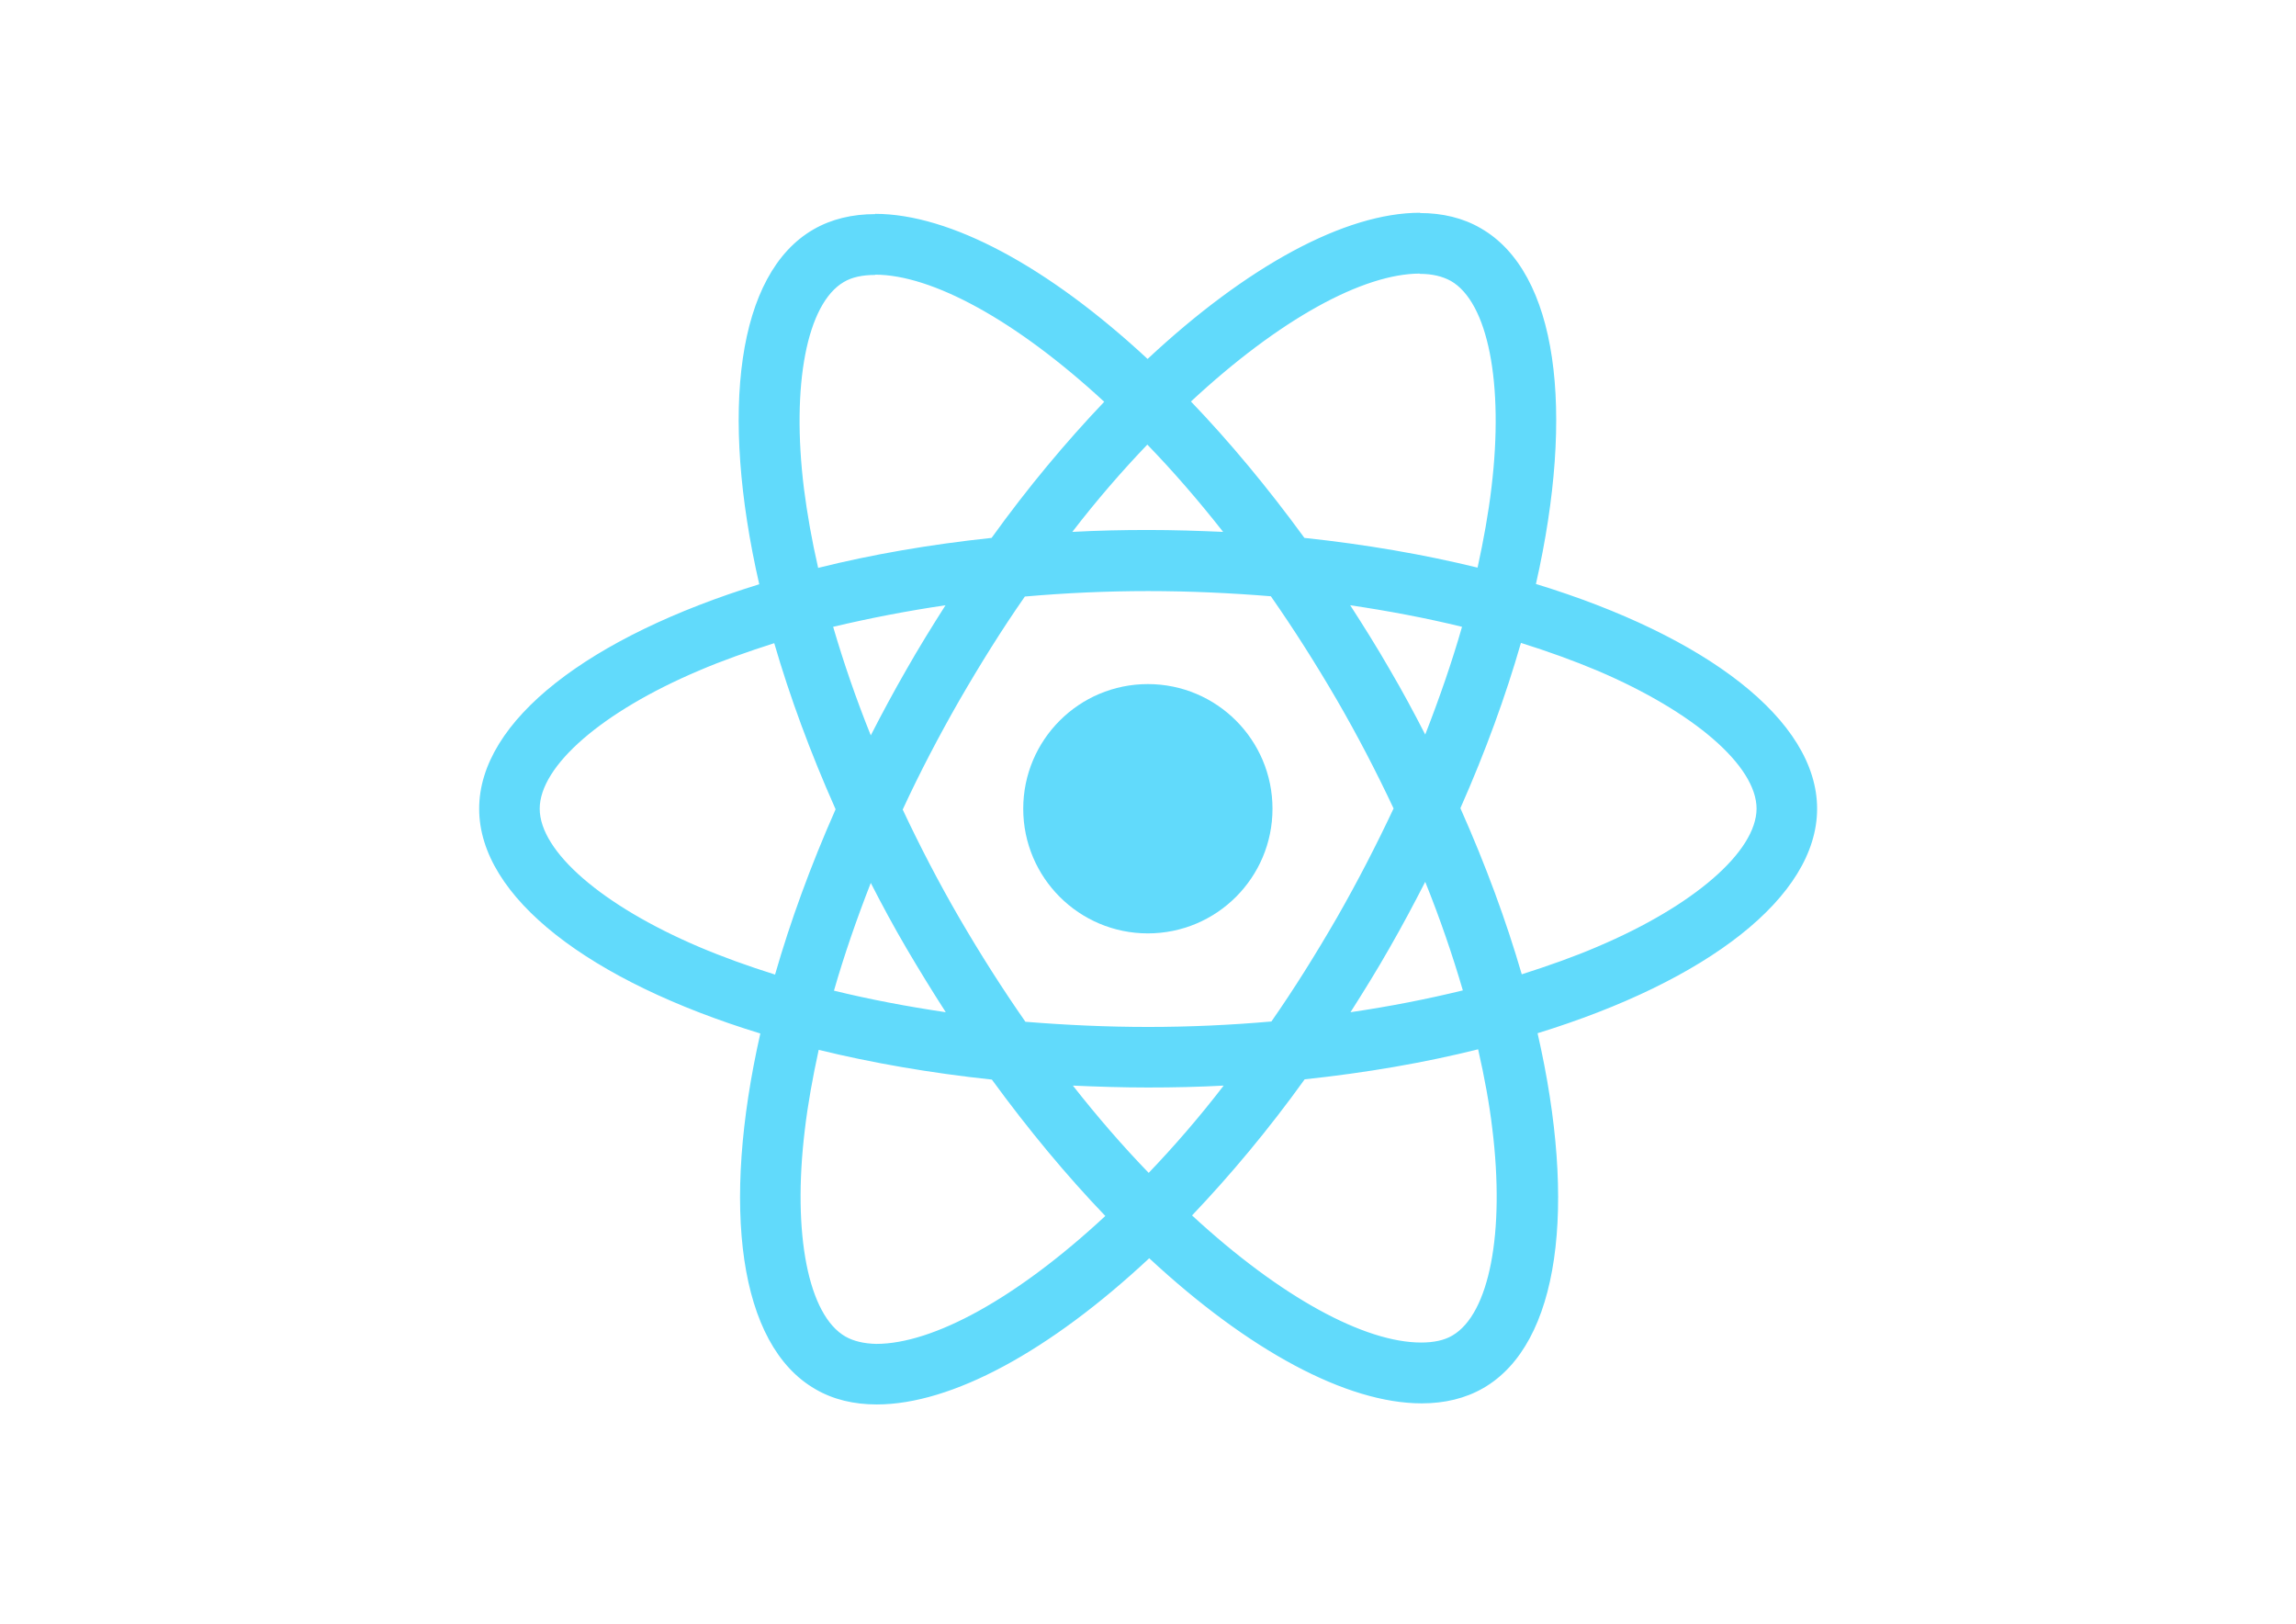
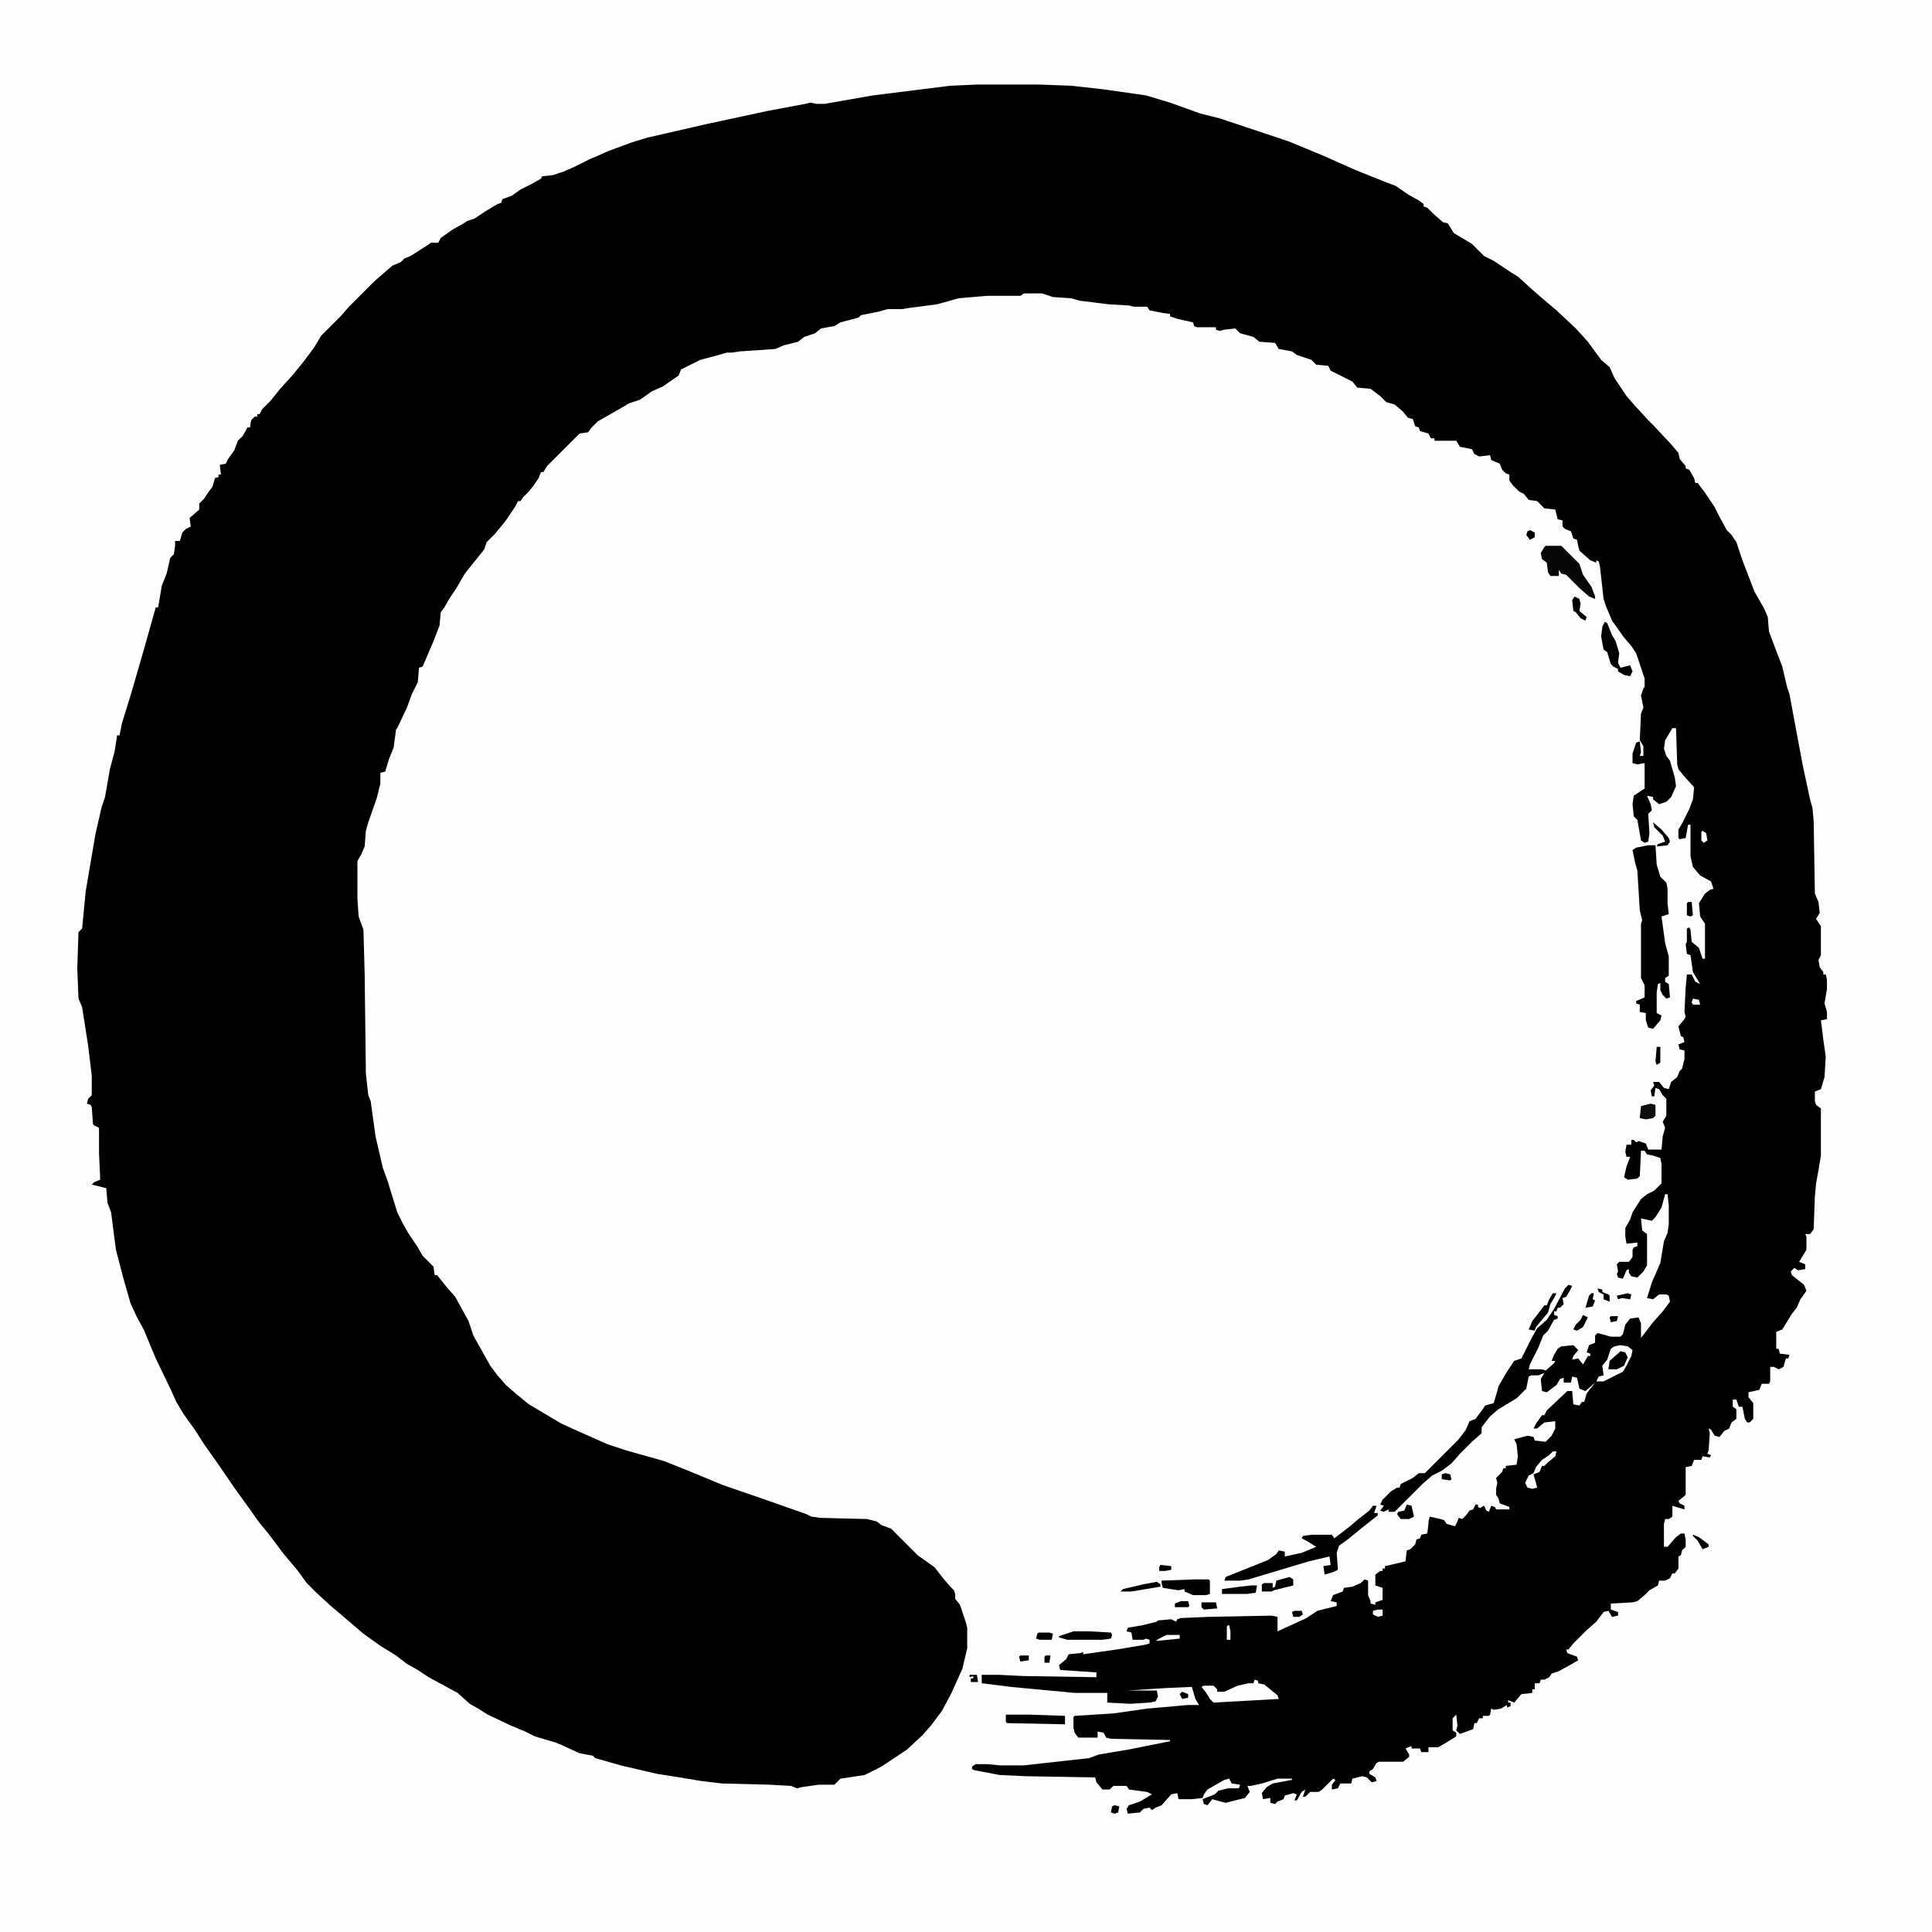
- <svg xmlns="http://www.w3.org/2000/svg" viewBox="0 0 841.9 595.3">
-   <g fill="#61DAFB">
-     <path d="M666.3 296.5c0-32.5-40.7-63.3-103.1-82.4 14.4-63.6 8-114.2-20.2-130.4-6.5-3.8-14.1-5.6-22.4-5.6v22.3c4.6 0 8.3.9 11.4 2.6 13.6 7.8 19.5 37.5 14.9 75.7-1.1 9.4-2.9 19.3-5.1 29.4-19.6-4.8-41-8.5-63.5-10.9-13.5-18.5-27.5-35.3-41.6-50 32.6-30.3 63.2-46.9 84-46.9V78c-27.5 0-63.5 19.6-99.9 53.6-36.4-33.8-72.4-53.2-99.9-53.2v22.3c20.7 0 51.4 16.5 84 46.6-14 14.7-28 31.4-41.3 49.9-22.6 2.4-44 6.1-63.6 11-2.3-10-4-19.7-5.2-29-4.7-38.2 1.1-67.9 14.6-75.8 3-1.8 6.9-2.6 11.5-2.6V78.5c-8.4 0-16 1.8-22.6 5.6-28.1 16.2-34.4 66.7-19.9 130.1-62.2 19.2-102.7 49.9-102.7 82.3 0 32.5 40.7 63.3 103.1 82.4-14.4 63.6-8 114.2 20.2 130.4 6.5 3.8 14.1 5.6 22.5 5.6 27.5 0 63.5-19.6 99.9-53.6 36.4 33.8 72.4 53.2 99.9 53.2 8.4 0 16-1.8 22.6-5.6 28.1-16.2 34.4-66.7 19.9-130.1 62-19.1 102.5-49.9 102.5-82.3zm-130.2-66.7c-3.7 12.9-8.3 26.2-13.5 39.5-4.1-8-8.4-16-13.1-24-4.6-8-9.5-15.8-14.4-23.4 14.2 2.1 27.9 4.7 41 7.9zm-45.8 106.5c-7.8 13.5-15.8 26.3-24.1 38.2-14.9 1.3-30 2-45.2 2-15.1 0-30.2-.7-45-1.9-8.3-11.9-16.4-24.6-24.2-38-7.6-13.1-14.5-26.4-20.8-39.8 6.2-13.4 13.2-26.8 20.7-39.9 7.8-13.5 15.8-26.3 24.1-38.2 14.9-1.3 30-2 45.2-2 15.1 0 30.2.7 45 1.9 8.3 11.9 16.4 24.6 24.2 38 7.6 13.1 14.5 26.4 20.8 39.8-6.3 13.4-13.2 26.8-20.7 39.9zm32.3-13c5.4 13.4 10 26.8 13.8 39.8-13.1 3.2-26.9 5.9-41.2 8 4.9-7.7 9.8-15.6 14.4-23.7 4.6-8 8.9-16.1 13-24.1zM421.2 430c-9.3-9.6-18.6-20.3-27.8-32 9 .4 18.2.7 27.5.7 9.4 0 18.7-.2 27.8-.7-9 11.7-18.3 22.4-27.5 32zm-74.4-58.9c-14.2-2.1-27.9-4.7-41-7.9 3.7-12.9 8.3-26.2 13.5-39.5 4.1 8 8.4 16 13.1 24 4.7 8 9.5 15.8 14.4 23.4zM420.7 163c9.3 9.6 18.6 20.3 27.8 32-9-.4-18.2-.7-27.5-.7-9.4 0-18.7.2-27.8.7 9-11.7 18.3-22.4 27.5-32zm-74 58.9c-4.9 7.7-9.8 15.6-14.4 23.7-4.6 8-8.9 16-13 24-5.4-13.4-10-26.8-13.8-39.8 13.1-3.1 26.9-5.8 41.2-7.9zm-90.5 125.2c-35.4-15.1-58.3-34.9-58.3-50.6 0-15.7 22.9-35.6 58.3-50.6 8.6-3.7 18-7 27.7-10.1 5.7 19.6 13.2 40 22.5 60.9-9.2 20.8-16.6 41.1-22.2 60.6-9.9-3.1-19.3-6.5-28-10.2zM310 490c-13.6-7.8-19.5-37.5-14.9-75.7 1.1-9.4 2.9-19.3 5.1-29.4 19.6 4.8 41 8.5 63.5 10.9 13.5 18.5 27.5 35.3 41.6 50-32.6 30.3-63.2 46.9-84 46.9-4.5-.1-8.3-1-11.3-2.7zm237.2-76.2c4.7 38.2-1.1 67.9-14.6 75.8-3 1.8-6.9 2.6-11.5 2.6-20.7 0-51.4-16.5-84-46.6 14-14.7 28-31.4 41.3-49.9 22.6-2.4 44-6.1 63.6-11 2.3 10.1 4.1 19.8 5.2 29.1zm38.5-66.7c-8.6 3.7-18 7-27.7 10.1-5.7-19.6-13.2-40-22.5-60.9 9.2-20.8 16.6-41.1 22.2-60.6 9.9 3.1 19.3 6.5 28.1 10.2 35.4 15.1 58.3 34.9 58.3 50.6-.1 15.7-23 35.6-58.4 50.6zM320.8 78.4z" />
-     <circle cx="420.9" cy="296.5" r="45.7" />
-     <path d="M520.5 78.1z" />
-   </g>
+ <svg xmlns="http://www.w3.org/2000/svg" version="1.1" viewBox="0 0 1600 1600" width="1280" height="1280">
+   <path transform="translate(0)" d="m0 0h1600v1600h-1600z" fill="#FDFDFD" />
+   <path transform="translate(810,70)" d="m0 0h50l27 1 27 3 35 5 20 6 25 9 16 4 57 19 29 12 27 12 25 10 8 3 10 7 9 5 4 3v2l3 1 5 5 8 7 4 1 5 8 15 9 10 10 8 4 15 10 5 3 11 10 8 7 13 11 16 15 10 11 11 15 7 6 4 9 10 15 7 8 11 12 5 5 14 15 6 7 1 5 5 6v2l3 1 4 7 1 4h2l6 8 8 12 4 8 6 11 4 4 4 6 5 15 10 26 8 14 3 7 1 12 6 16 5 13 4 17 2 6 5 27 6 32 6 28 2 7 1 11 1 60 3 7 1 9-3 5 4 6v24l-2 4 1 6 3 4v2h2l1 4v8l-2 12 2 7v6l-5 1 2 16 2 14-1 17-3 10-5 2v8l1 3 4 3v39l-2 12-2 11-1 11-1 27-3 4h-4l1 2v11l-6 10 5 2v4l-6 1-3-2-3 3 1 3 10 8 2 5-5 7-3 7-4 5-8 13-5 2v14h2l1 4 8 1-1 3h-2l-2 7-4 2-4-2h-3v12l-1 2h-6l-2 5-9 2v4l4 5v13l-3 3h-2l-2-3-2-10h-3l-2-6h-3v6l3 2v8l-4 3-2 5-4 2-4 5-4-1-3-5-2-1 1 4-1 14-1 3 3 1-1 2-6-1-1 3h-6l-2 5-5 1v23l-6 5 1 2 4 2v3l-7-2-3-1v6 3l-3 2h-3l-1 4v19h3l7-8 4-3h3l1 5v6l-3 3-1 4-2 1v10l-3 4h-2l-2 4-4 2h-5l-1 4-7 4-4 4-6 5-4 1-18 1v5l6 2v3l-5 1-3-5-4 1-6 8-8 7-11 11-4 5h-2l1 3 8 3 1 3-7 4-9 5-6 2-2 3-4 2h-3l-1 3h-4v5h-2v3l-9 1-6 7-5-2v2h2v3l-3 1v-2l-5 3-6 1-2-1-1 5-1 1h-5v2h-3l-2 4h-2l-1 5-11 4-3-3 1-4-1-9-3 3v10l3 2v3l-8 5-7 4h-8v4h-6l-1-3h-7v-2l-5 2 3 5v2l-5 4h-20l-2 1-3 5-3 2v2l5 3 1 3-4 1-4-4-4-1-8 2-1 4h-9l-2 4-5 1v-4l3-4-2-1-9 9-3 2h-7l-4 4h-2l2-6-3 2-4 7h-2l2-5-3-1-7 2-1 3-5 2-2 2-4-1v-4l-6 1-1-5 4-5 5-3 16-3v-1h-12l-13 4-9 2h-3l2 5-4 5-16 4-4-1-7-2-4 5-3-1-1-4 10-4 3-3 8-2h9l1-3-7-1-2-4-4 1-14 8-3 4-1 3-9 1h-11l-1-5-5 1-8 9-5 2-3 2-2-2-5 1-3 3-10 1-1-4 2-3 9-3 10-6-4-2-15-2-2-3h-11l-3 3h-6l-5-6-1-4-57-1-22-1-21-4-2-1v-2l3-2h10l10 1h20l54-6 8-3 24-4 35-7v-1l-49-1-4-1-2-4-5-1v5h-16l-3-4-1-4v-9l1-1 32-2 28-4 34-3h9l-3-5-3-10-22 1-31 2h24l1 5-2 4-5 1-16 1-19-1v-8h-27l-53-5-24-3v-7h14l20 1 61 1v-4l-30-2-1-4 6-5 2-4 10-1 2-1v2l28-4 24-4 3-1v-3l-3-1-2 1h-9l-1-6-4-1 1-3 12-2 12-3 1-1 11-1 4 2 1-2 3-1 23-1 52-1 5 1v12l24-11 9-6 16-4v-3l-5-1 2-5 8-3 1-3 7-1 7-3 3-3 3 1v12l2 5v2l4 1v-2l6-2v-10l-6-2v-9l4-3h2v-2h2v-2l13-3 4-1 1-9 3-1 4-4 1-4 3-1 1-3 5-1 1-8v-2l1-4 9 2 3 1 2 3 7 2 2-4 1-3 3 1 3-3 3-4 3-1 2-4h2v2l2 1 1-1 2-1 2 4 2 1 2-5 3 1 1 2h11v-2l-8-3-1-4-2-3v-5l1-5-1-4 5-5 1-3h2v-2l9-1 1-7-1-10-2-4 11-3 5 1 1 3 9 1 5-5 3-6v-6l-9 1-6 5h-3l2-4 5-7h2l2-4 17-16h4l1 11 5 1 2-3h2l2-7 7-9-8 7-5-2-2-9-4-1-1 5h-6v-4l-3 1-3 5-8 6-4-1-1-10 3-5-5 2h-6l-2 1-2 10-8 8-15 9-7 6-7 9v5l-8 7-10 10-7 8-8 6-8 4-8 7-23 23h-5v-2l-4 2-3-1 3-4-3-1 2-4 7-7 5-3h2l1-3 10-5 5-4h5l28-28 6-8 3-7 5-2 6-8 2-3 7-2 3-10 1-4 7-12 6-9 6-2 8-16 5-9 8-7 6-9 9-17 3-3 3 1-2 4-3 5-3 1 1 5-3 3h-2l-1 3h-2v3l3 1v2l-3 1-5 9-4 4-4 10-7 14-1 4h11l3 1 7-6 1-2h-3l2-5 3-5 3-2 10-1 4 4-4 5-1 3 5-1 4 5 4-7h2v-2l-3-1 2-6 5-2v-6l2-2 4 1 7 2h8l2-2 2-8 4-5 7-1 2 5v12l10-13 8-9 6-8-1-5-2-1h-6l-5 4-5-1 4-13 7-16 3-18 3-7 1-7v-16l-1-9h-2l-3 11-5 8-3 3-9-2 1 10 4 3v26l-3 5-5 5-5-1-2-3v-3l-2 1-3 7-4-1-1-3 1-2-1-6 2-2h8l3-4v-6l1-2 3-1v-3l-9 1-1-6v-7l4-7 2-6 7-11 5-4 6-3 6-6v-16l-1-5-6-2-5-1-2-3h-3l-1 21-2 2-8 1-3-2 2-9 3-8h-3l-1-4 1-6h4v-4h2l2 2 2-1 6 2 2 5h11l1-11 2-7-2-5 3-5v-14l-3-3-3-5-3-1-1 7h-2l-1-5 3-4-1-3h5l4 5 4 1 2-6 5-4 2-5 2-2 2-8v-7l-4-1-1-4 5-2-1-4-2-1-2-8 5-6 1-2-1-4 1-20 1-11h4l3 6 4 2-6-10-2-14-3-1-1-8 1-2v-11l2-1 1 2 1 10 6 5 3 9h2v-29l-4-6-1-11 5-8 4-3 3-1-2-6-9-5-6-7-2-9v-26h-2l-2 11-5 1-1-1v-7l3-5 6-12 3-8 1-10-9-10-4-5-1-4-1-30h-3l-6 10-1 7 2 6 3 4 4 14 1 7-4 9-4 4-6 2-5-4v-2l-5-1 3 7 1 5-3 3 1 16-1 7-3 1-3-2-3-17-3-3-1-10 1-7 9-6v-21l-6 1-4-1v-8l3-9 3-1 1 9-1 3h3v-8l-3-5 1-22 2-5-2-10 2-6 1-1v-7l-7-21-4-6-6-7-10-14-5-12-2-6-3-27-1-4-2-1v2l-5-2-9-8-1-4-1-5-3-1-2-6-5-2-2-2v-5l-4-1-2-8-9-1-6-6-7-1-4-5-4-2-5-5-3-4v-5l-3-1-3-3-2-5-7-3-1-4-9 1-4-2-2-4-10-2-3-5h-18v-2h-3l-2-4-7-2-1-3-3-1-2-6-4-1-4-5-7-6-7-2-5-5-8-6-11-1-4-5-18-9-2-4-10-1-4-4-12-4-4-3-11-2-3-5-13-1-5-4-11-3-4-4-9 1-4 1-3-1v-2h-16l-2-1-1-3-13-3-6-2v-2l-7-1-10-2-2-3h-11l-4-1-17-1-24-3-7-2-15-1-9-3h-15l-3 2h-28l-23 2-18 5-23 3-6 1h-12l-7 2-15 3-2 2-15 4-5 3-11 2-5 4-9 3-5 4-12 3-7 3-29 2-7 1h-4l-7 2-15 4-16 8-2 5-13 9-9 4-10 7-9 3-5 3-21 12-5 5-3 4-7 1-27 27-3 5h-2l-2 5-4 6-4 5-5 5-2 3h-2l-2 4-8 12-9 11-7 7-2 6-16 20-7 12-6 9-4 7-3 4-1 11-5 13-9 21-3 1-1 12-5 10-4 11-8 17-1 1-2 15-4 10-3 10-4 1v9l-3 12-7 20-2 7-1 13-3 7-3 5v31l1 15 4 11 1 37 1 82 2 18 2 5 4 29 6 26 4 11 8 26 5 10 4 7 8 12 4 7 9 9 1 7h2l8 10 7 8 11 20 4 12 14 25 6 8 7 8 8 7 11 9 27 16 11 5 27 12 15 5 32 9 20 8 29 12 32 11 37 13 4 2 7 1 39 1 8 2 4 3 8 3 22 22 14 10 7 9 6 7 3 3 1 3v4l4 5 5 15 1 4v17l-4 17-9 20-8 15-9 12-7 8-13 12-21 14-14 7-20 3-5 5h-13l-14 2-4 1-5-2-18-1-39-1-17-2-18-3-19-3-30-7-21-6-2-2-11-2-13-6-7-3-7-2-10-3-8-4-12-5-19-9-8-5-7-4-10-9-24-13-9-6-9-5-9-7-13-8-14-10-14-12-13-11-12-11-8-8-8-11-11-13-12-16-9-11-7-10-13-18-13-19-12-17-7-11-10-14-6-10-4-9-13-27-10-24-6-11-5-11-6-21-6-23-4-31-3-8-1-12-12-3 2-2 5-2-1-22v-21l-4-2-1-1-1-14-1-2-3-1 1-4 3-3v-16l-3-25-5-32-3-7-1-25 1-30 3-3 3-31 8-47 5-22 3-9 4-23 4-15 2-13h2l2-10 8-26 11-38 7-25 2-7h2l3-18 4-10 3-13 3-3 1-7v-4h4l2-7 3-3 4-2-1-7 8-7v-5l4-4 4-6 3-4 2-7 3-1v-2h2l-1-8 5-1 2-4 5-7 3-8 4-4 4-7h2l1-6 3-3h2v-2h2l2-4 7-7 8-10 10-11 9-11 9-12 6-10 16-16 7-8 21-21 8-7 7-6 7-3 3-3 5-2 11-7 6-4h6l2-4 10-7 9-5 3-2 6-2 9-6 10-6 3-1 1-3 8-3 7-5 8-4 9-5 1-2 9-1 9-3 9-4 12-6 7-3 9-4 19-7 13-4 48-11 51-11 32-6 4-1 5 1h7l40-7 64-8z" />
+   <path transform="translate(1365,700)" d="m0 0h6l1 16 3 10 5 5 1 5v12l1 9-6 2 3 22 3 11v16l-3 2v3l3 2 1 11-3 1-3-3-2-4v-6l-2 1-1 7v17l4 2-1 4-6 7-4-1-2-6v-6l-5-1v-6l-3-1v-2l7-3v-10l-3-6v-45l1-3-2-8-2-33-2-7-2-10 3-2z" />
+   <path transform="translate(1137,1247)" d="m0 0h3l-2 6h3v2l-14 11-11 9-7 5-2 6 1 14-4 2-7 2-1-7 6-1-1-7-17 4-50 15-7 1h-13l1-3 35-14 7-5 2-3 5 1v4l14-3 12-5-8-5-4-2 1-2 7-1h17l2 3 13-10 7-6 9-7z" />
+   <path transform="translate(1280,452)" d="m0 0h13l15 15 3 9 7 10 3 8v2l-5-2-8-7-11-11-4-1-2-3v5h-7l-2-3-1-8-4-3-1-5 3-5z" fill="#070707" />
+   <path transform="translate(1039,1391)" d="m0 0 3 1v2l5 1 11 9 1 3-54 3-3-3-3-5-4-5 2-1h8l3 3v2h6l11-5 9-2h4z" fill="#FEFEFE" />
+   <path transform="translate(1342,1114)" d="m0 0 6 1 4 3-1 5-4 8-3 5-16 8h-6l2-4 4-1-1-8 4-5 3-9 3-2z" fill="#FDFDFD" />
+   <path transform="translate(989,1308)" d="m0 0h12l1 1v11l-3 1h-11l-7-3v-2l-5 1-13-2-1-4v-2z" />
+   <path transform="translate(1329,515)" d="m0 0 2 1 4 10 3 5 3 10-1 8 2 4 8-2 2 5-2 4-5-1-5-3v-2l-4-2-2-2-3-10-3-2-2-11 1-8z" />
+   <path transform="translate(833,1420)" d="m0 0h20l29 1v7l-48-1-1-1z" />
+   <path transform="translate(889,1351)" d="m0 0h13l18 1 1 2-1 3-7 1h-29l-7-2v-1l6-2z" />
+   <path transform="translate(1286,1202)" d="m0 0h3l-1 4-6 5-3 3h-2l-2 5-5 2 2 7 1 4-4 1-4-1-2-4 3-6 4-2 2-5 5-6 6-4z" fill="#FEFEFE" />
+   <path transform="translate(1068,1306)" d="m0 0 3 2v5l-16 4-2 1h-8v-6l2-1h7v4l2-1 1-5z" />
+   <path transform="translate(1036,1313)" d="m0 0h5l-1 6-7 1h-21v-4l15-2z" />
+   <path transform="translate(1286,1071)" d="m0 0h3l-2 4-3 5-2 7-10 12-1 3-5-1 3-7 7-9 3-4h2l2-5z" />
+   <path transform="translate(1342,1119)" d="m0 0 4 1 2 4-3 7-6 3h-7l1-7 8-7z" />
+   <path transform="translate(1367,914)" d="m0 0 4 1v9l-2 2-6 1-5-1 1-10z" fill="#0D0D0D" />
+   <path transform="translate(958,1310)" d="m0 0 3 2v2l-24 4h-9l2-2 17-4z" />
+   <path transform="translate(1165,1246)" d="m0 0 4 1 2 9-4 2h-7l-3-4 1-2 5-1z" />
+   <path transform="translate(1304,494)" d="m0 0 4 2 1 4-1 6 6 5-1 3-4-2-4-5-2-1-1-9z" />
+   <path transform="translate(860,1352)" d="m0 0h9l3 1-1 5h-10l-3-1 1-4z" />
+   <path transform="translate(995,1327)" d="m0 0h12l1 5-11 1-2-2z" />
+   <path transform="translate(1311,1089)" d="m0 0 4 2-4 8-5 3-3-1 2-4 4-4z" />
+   <path transform="translate(1369,681)" d="m0 0 7 6 6 7 1 3-2 3-9 1 1-2 6-2-2-5-7-7z" />
+   <path transform="translate(978,1326)" d="m0 0h6l1 4-1 1h-11v-3z" />
+   <path transform="translate(1402,1271)" d="m0 0 5 2 8 6v2l-5 2-4-7-4-4z" />
+   <path transform="translate(1318,1071)" d="m0 0h2l-1 5 2 1-2 5-6 1 3-10z" fill="#050505" />
+   <path transform="translate(966,1354)" d="m0 0h11v3l-20 2 3-2z" fill="#FEFEFE" />
+   <path transform="translate(1398,747)" d="m0 0h3l1 11-2 1-3-1v-10z" />
+   <path transform="translate(961,1296)" d="m0 0 9 1v3l-5 1h-5v-3z" />
+   <path transform="translate(1323,1067)" d="m0 0 4 1v2l5 2 1 1v5l-5-2v-4l-4-2z" />
+   <path transform="translate(1372,867)" d="m0 0h3v13l-3 2-1-3z" />
+   <path transform="translate(1197,1220)" d="m0 0 4 1 1 4-1 1-7-1v-4z" />
+   <path transform="translate(1267,439)" d="m0 0 4 2v4l-4 2-3-4 1-3z" />
+   <path transform="translate(845,1371)" d="m0 0h7v4l-7 1-1-4z" />
+   <path transform="translate(1072,1334)" d="m0 0h6l1 3-3 2h-5l-1-4z" />
+   <path transform="translate(923,1495)" d="m0 0 4 1-1 5-3 1-3-1 1-5z" />
+   <path transform="translate(1141,1333)" d="m0 0h4v5l-4 1-4-2v-3z" fill="#FEFEFE" />
+   <path transform="translate(1410,688)" d="m0 0 3 2 1 6-3 2-2-2v-7z" fill="#FEFEFE" />
+   <path transform="translate(1348,1071)" d="m0 0 3 1-1 4-7-1-3 1-1-3z" />
+   <path transform="translate(979,1401)" d="m0 0 5 2v3l-5 1-2-4z" />
+   <path transform="translate(1017,1346)" d="m0 0h1l1 5v7h-3v-11z" fill="#FEFEFE" />
+   <path transform="translate(1334,1090)" d="m0 0h6l-1 4-5 1-1-4z" />
+   <path transform="translate(866,1371)" d="m0 0h4l-1 6h-4v-5z" />
+   <path transform="translate(1402,827)" d="m0 0 5 1 1 4h-6l-1-2z" fill="#FEFEFE" />
+   <path transform="translate(803,1387)" d="m0 0h6l1 6h-6v-3h2v-2l-3 1z" />
</svg>
